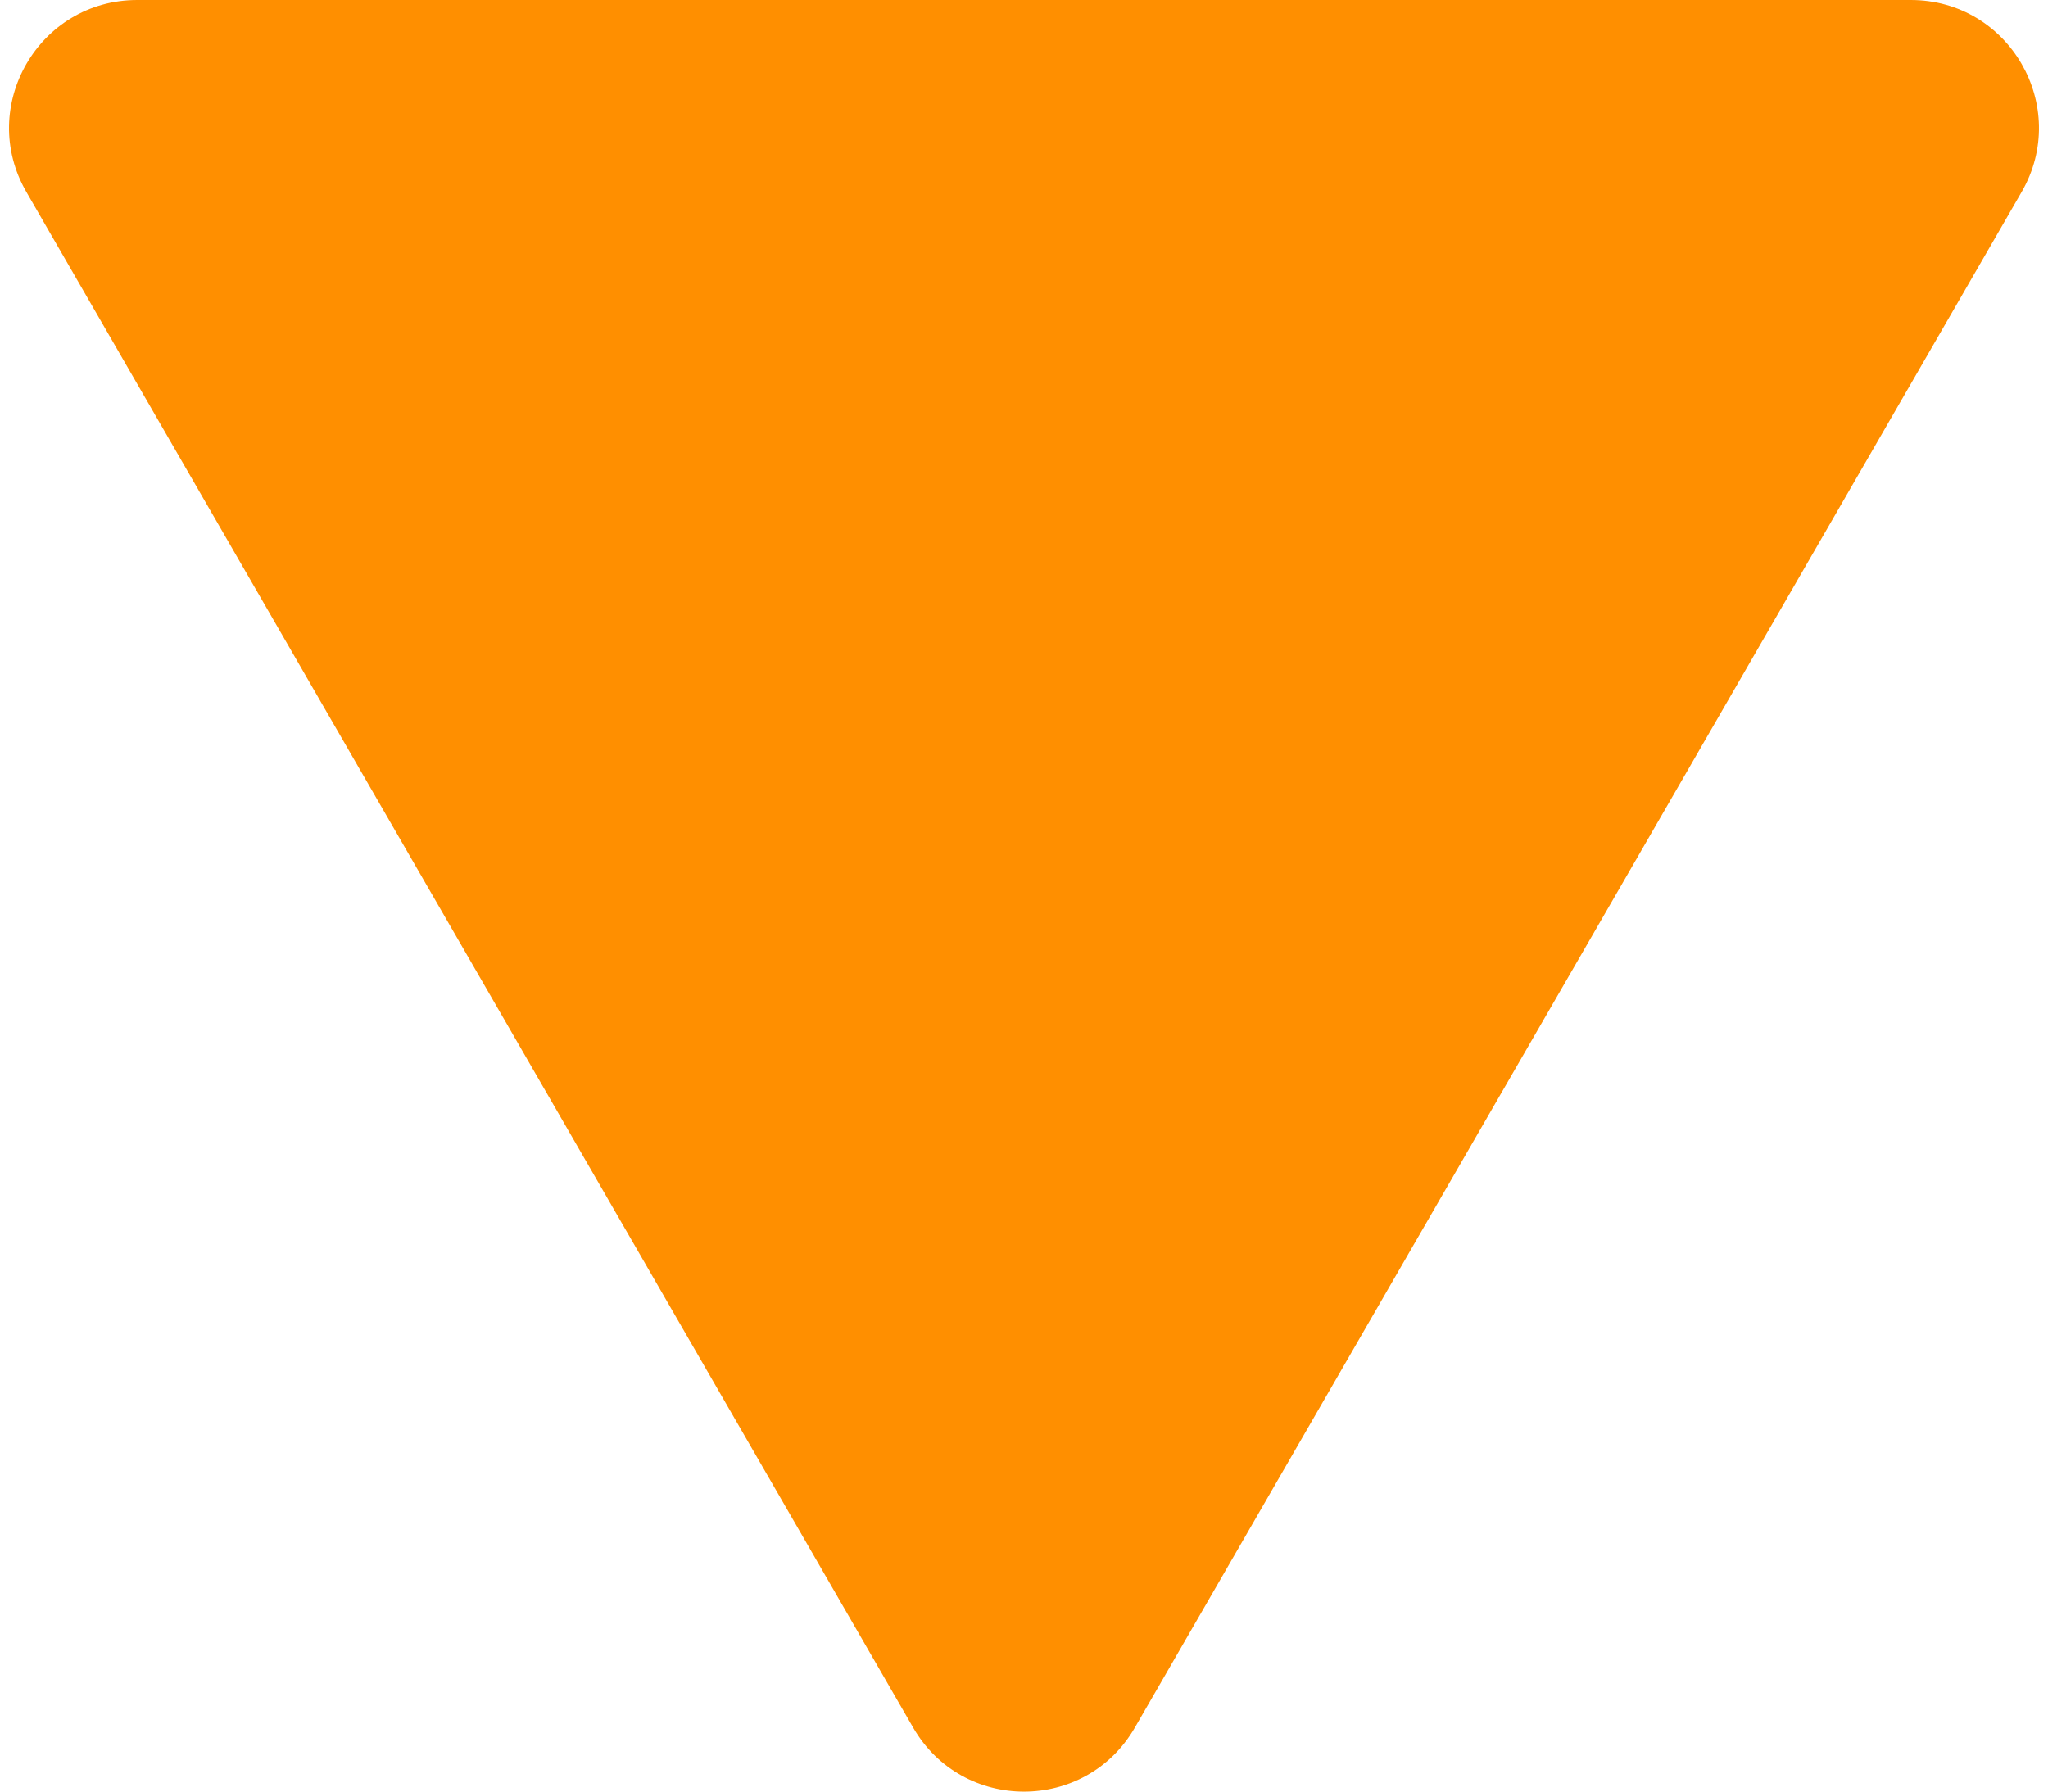
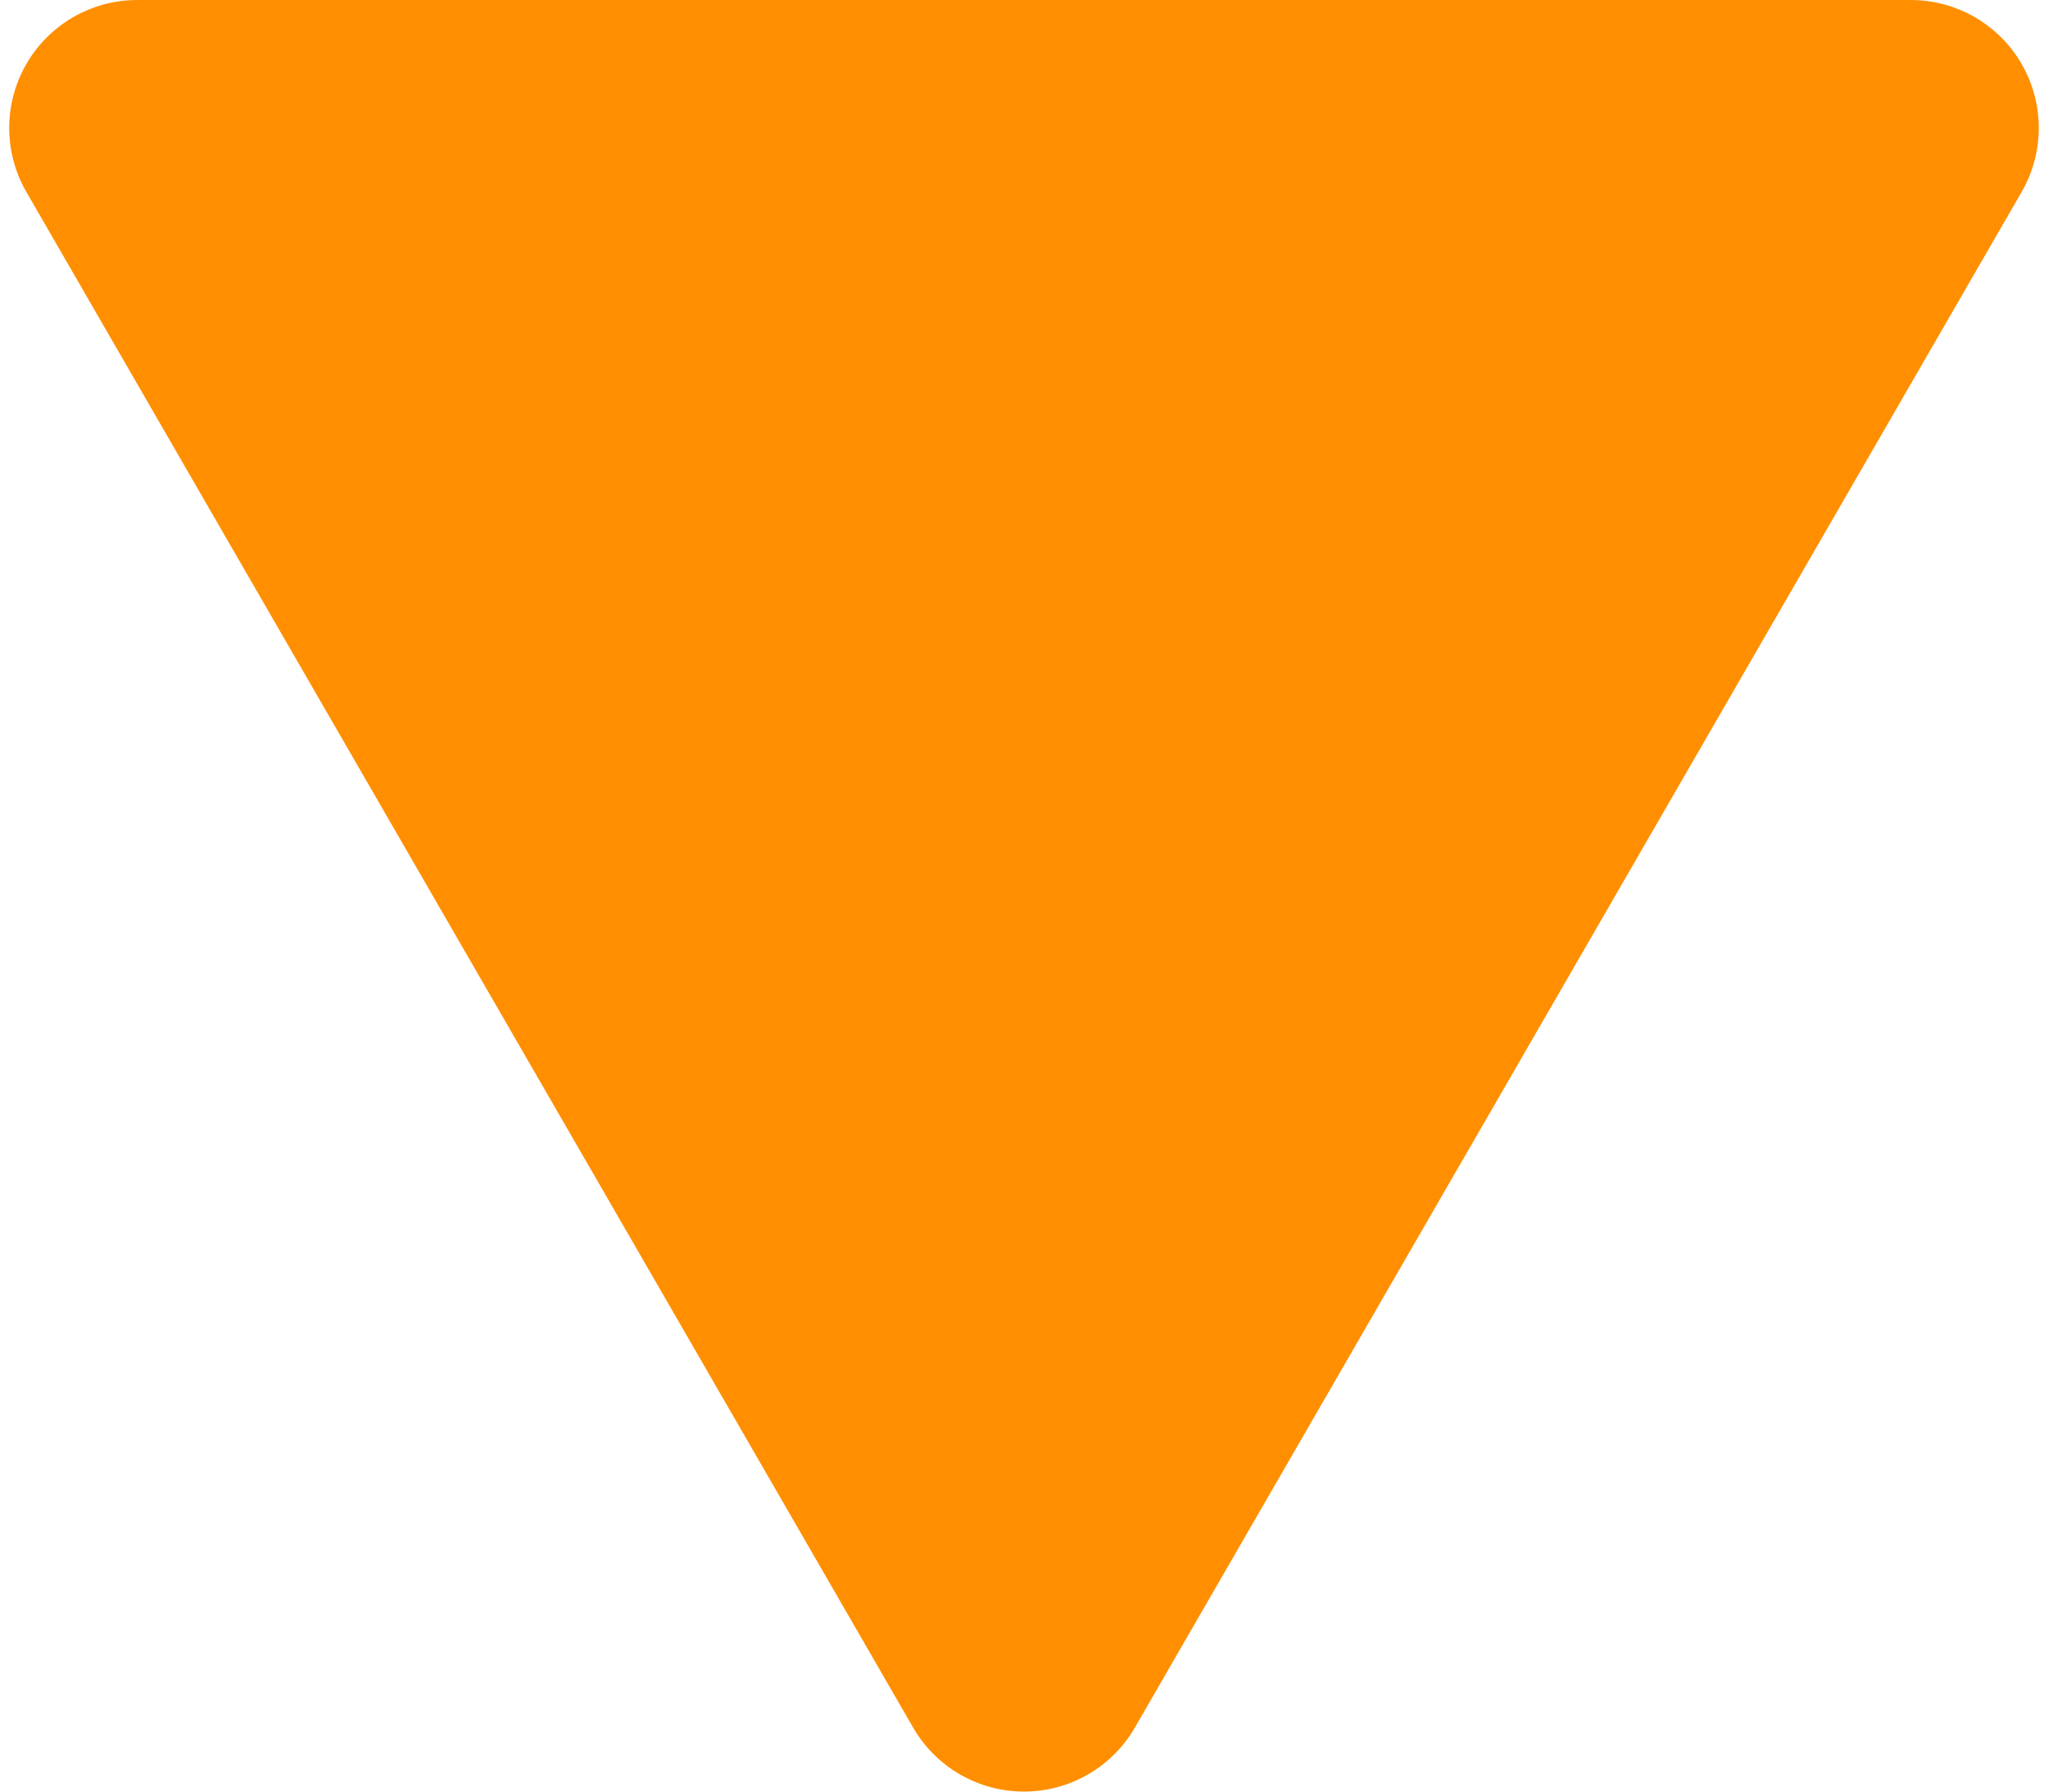
- <svg xmlns="http://www.w3.org/2000/svg" width="16" height="14" viewBox="0 0 16 14" fill="none">
-   <path d="M8.866 13.5C8.481 14.167 7.519 14.167 7.134 13.5L0.206 1.5C-0.179 0.833 0.302 1.56003e-06 1.072 1.49217e-06L14.928 2.7077e-07C15.698 2.02914e-07 16.179 0.833 15.794 1.5L8.866 13.5Z" fill="#FF8F00" />
+ <svg xmlns="http://www.w3.org/2000/svg" width="16" height="14" fill="none">
+   <path d="M8.866 13.5a1 1 0 0 1-1.732 0L.206 1.5A1 1 0 0 1 1.072 0h13.856a1 1 0 0 1 .866 1.5l-6.928 12z" fill="#FF8F00" />
</svg>
